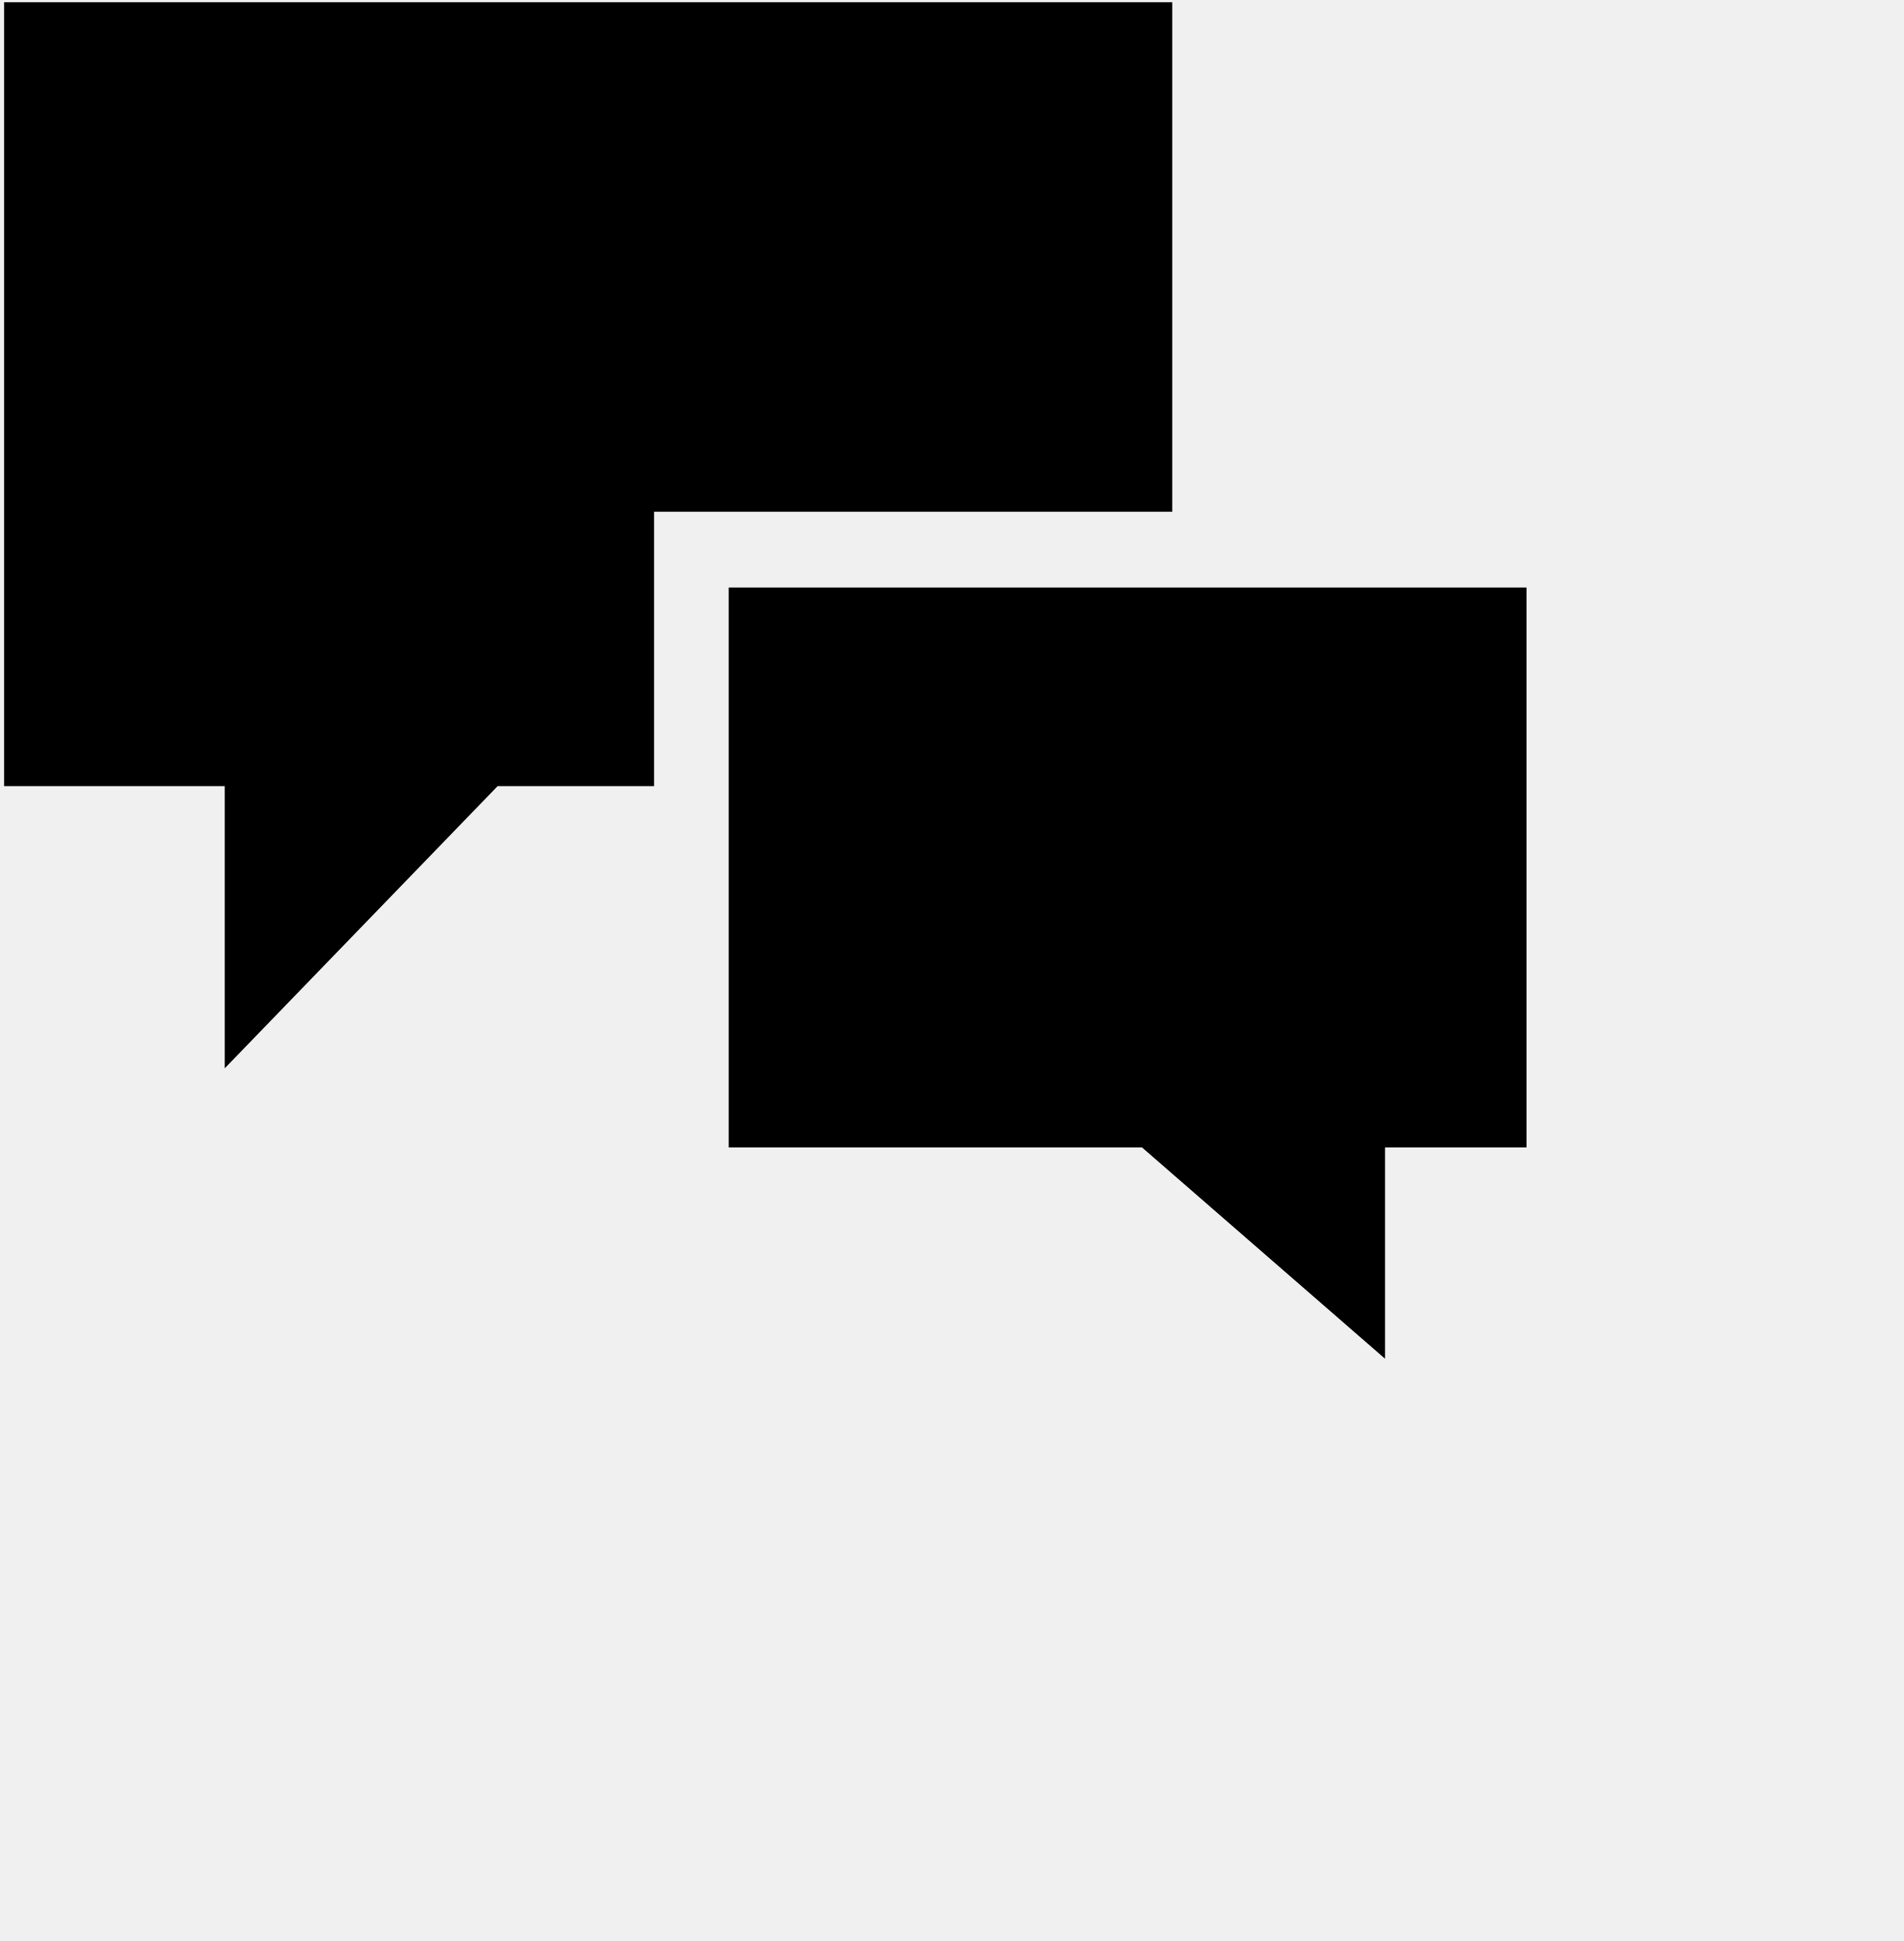
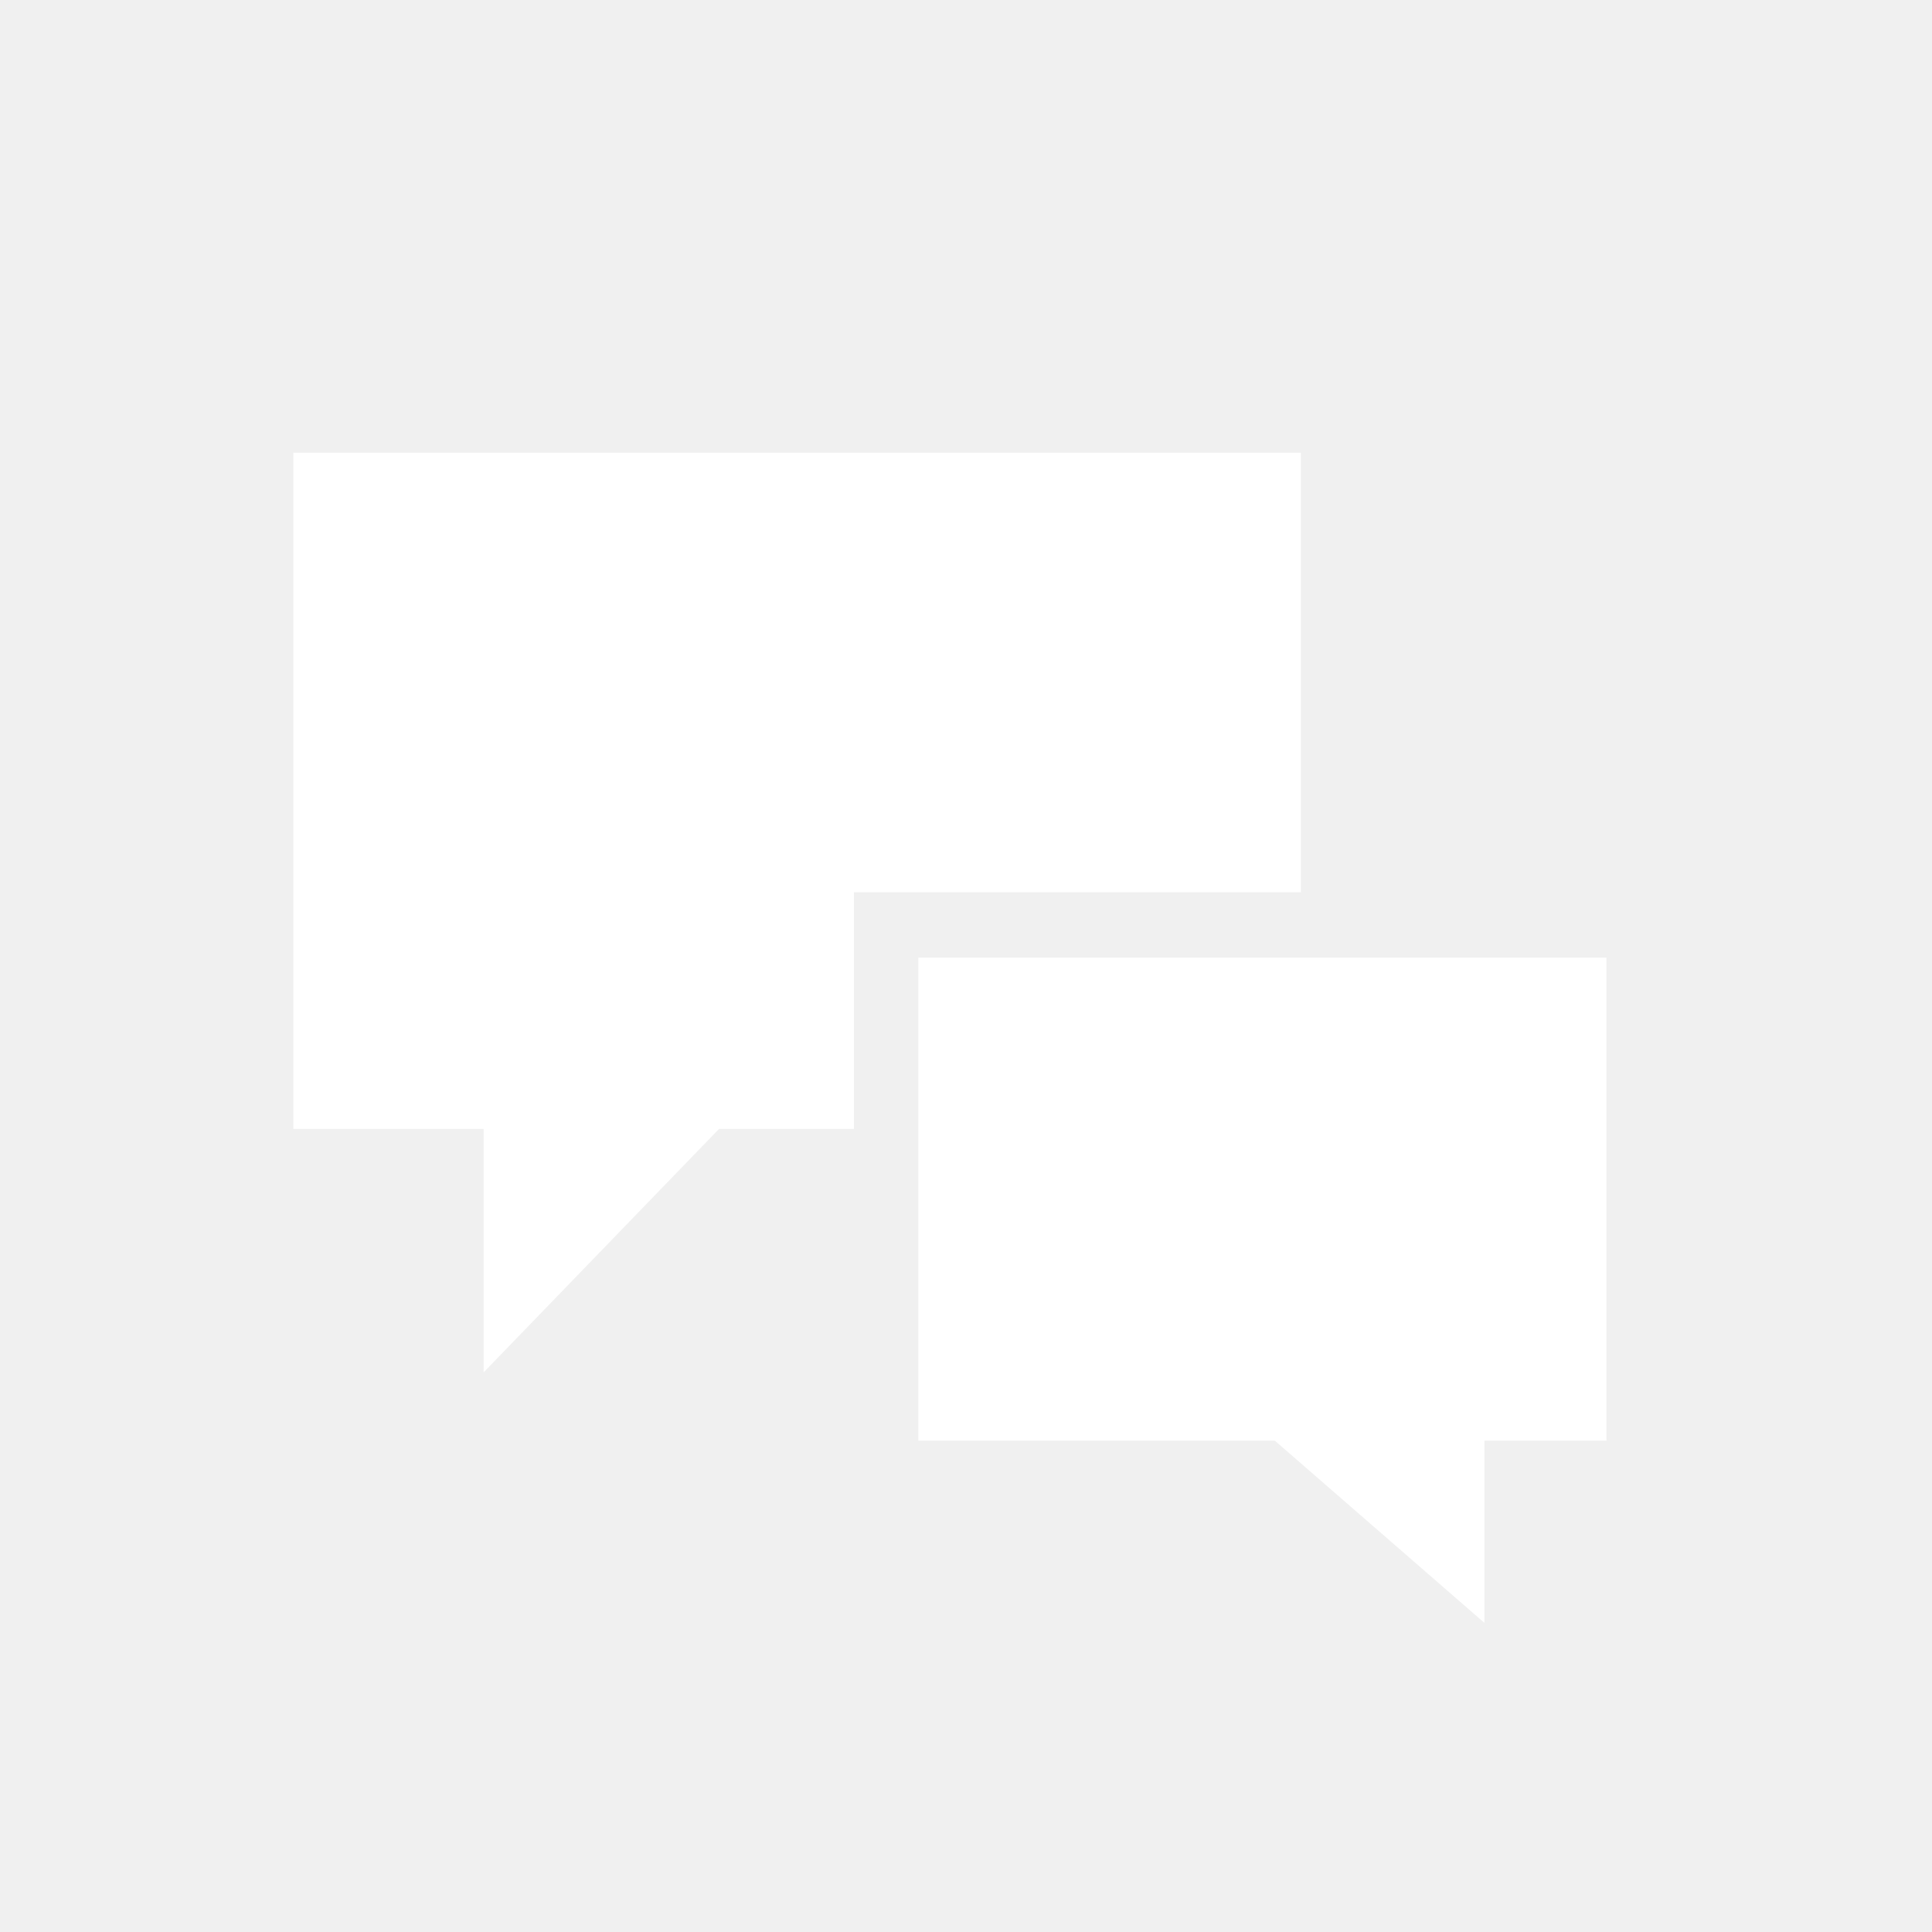
- <svg xmlns="http://www.w3.org/2000/svg" viewBox="9 14 51 52">
-   <path d="M28.52,44.74H39.59L46.1,50.4V44.74h3.79v-15H28.52Z" fill="currentcolor" />
-   <polygon points="26.52 27.71 40.4 27.71 40.4 14.06 9.11 14.06 9.11 35.06 15.02 35.06 15.02 42.62 22.33 35.06 26.52 35.06 26.52 27.71" fill="currentcolor" />
+ <svg xmlns="http://www.w3.org/2000/svg" id="Ebene_1" data-name="Ebene 1" viewBox="0 0 60 60">
+   <path d="M28.52,44.74H39.59L46.1,50.4V44.74h3.79v-15H28.52Z" fill="#fff" />
+   <polygon points="26.52 27.71 40.4 27.71 40.4 14.06 9.11 14.06 9.11 35.06 15.02 35.06 15.02 42.62 22.33 35.06 26.52 35.06 26.52 27.71" fill="#fff" />
</svg>
